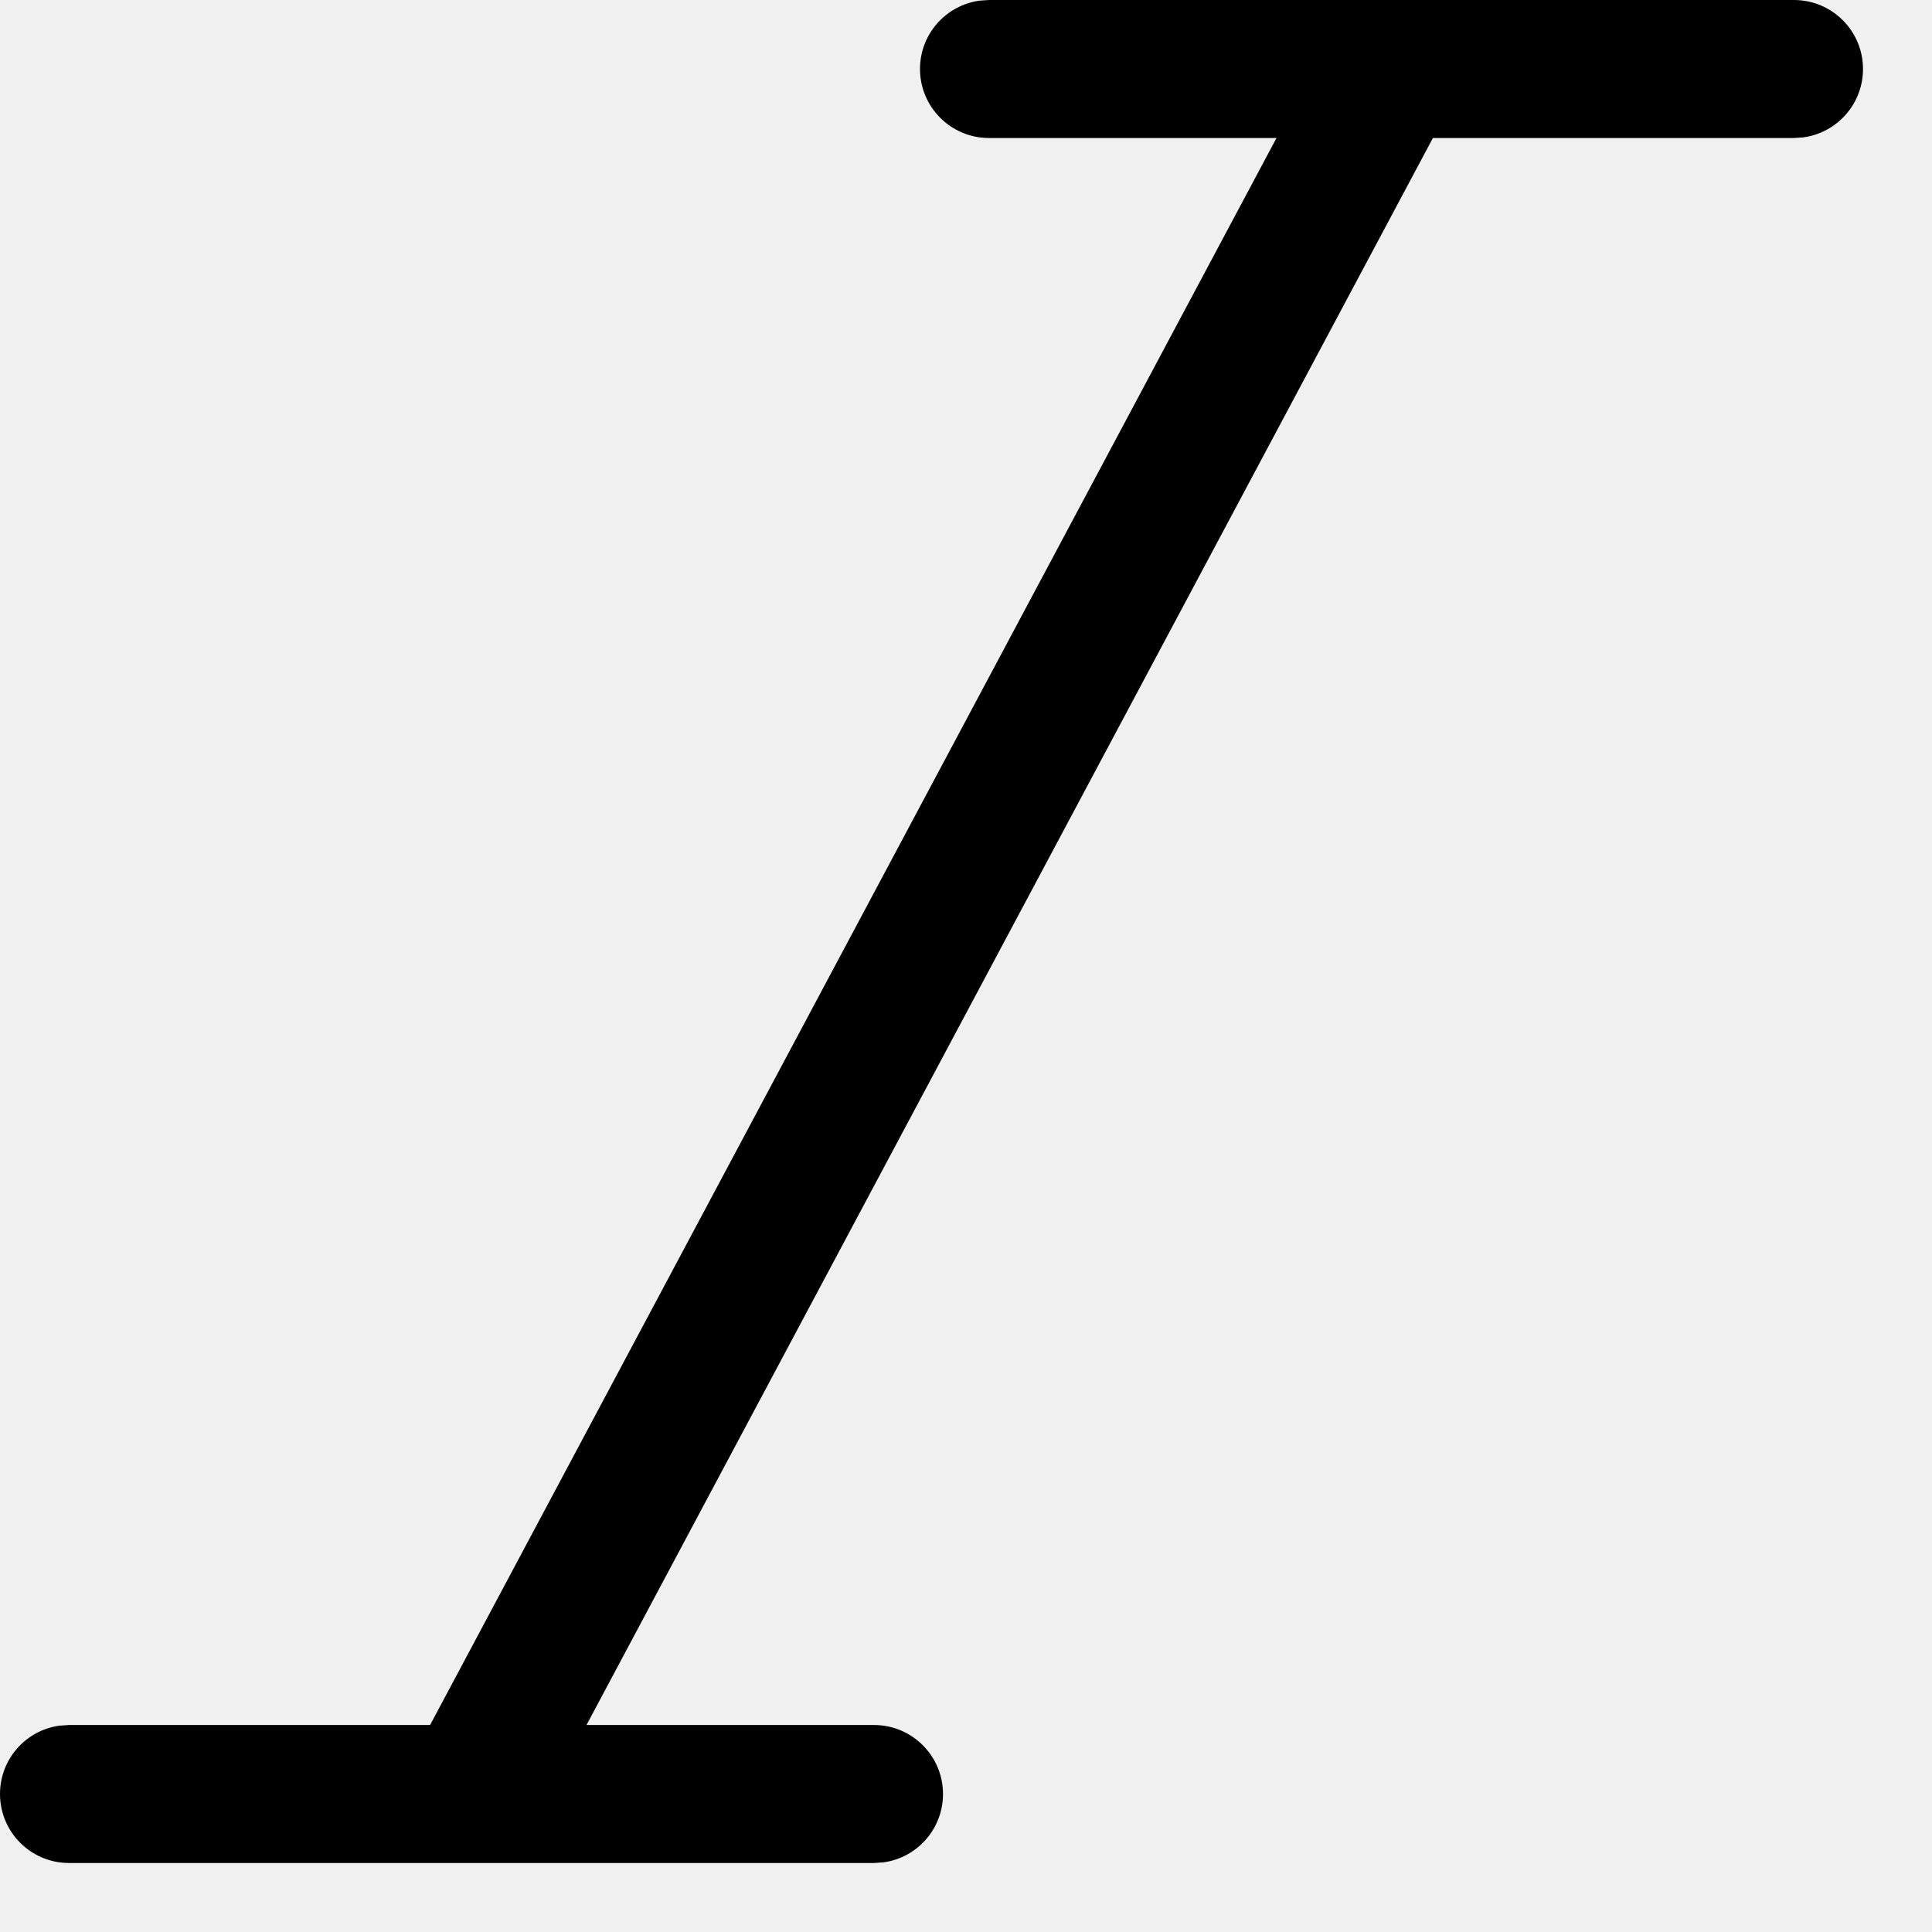
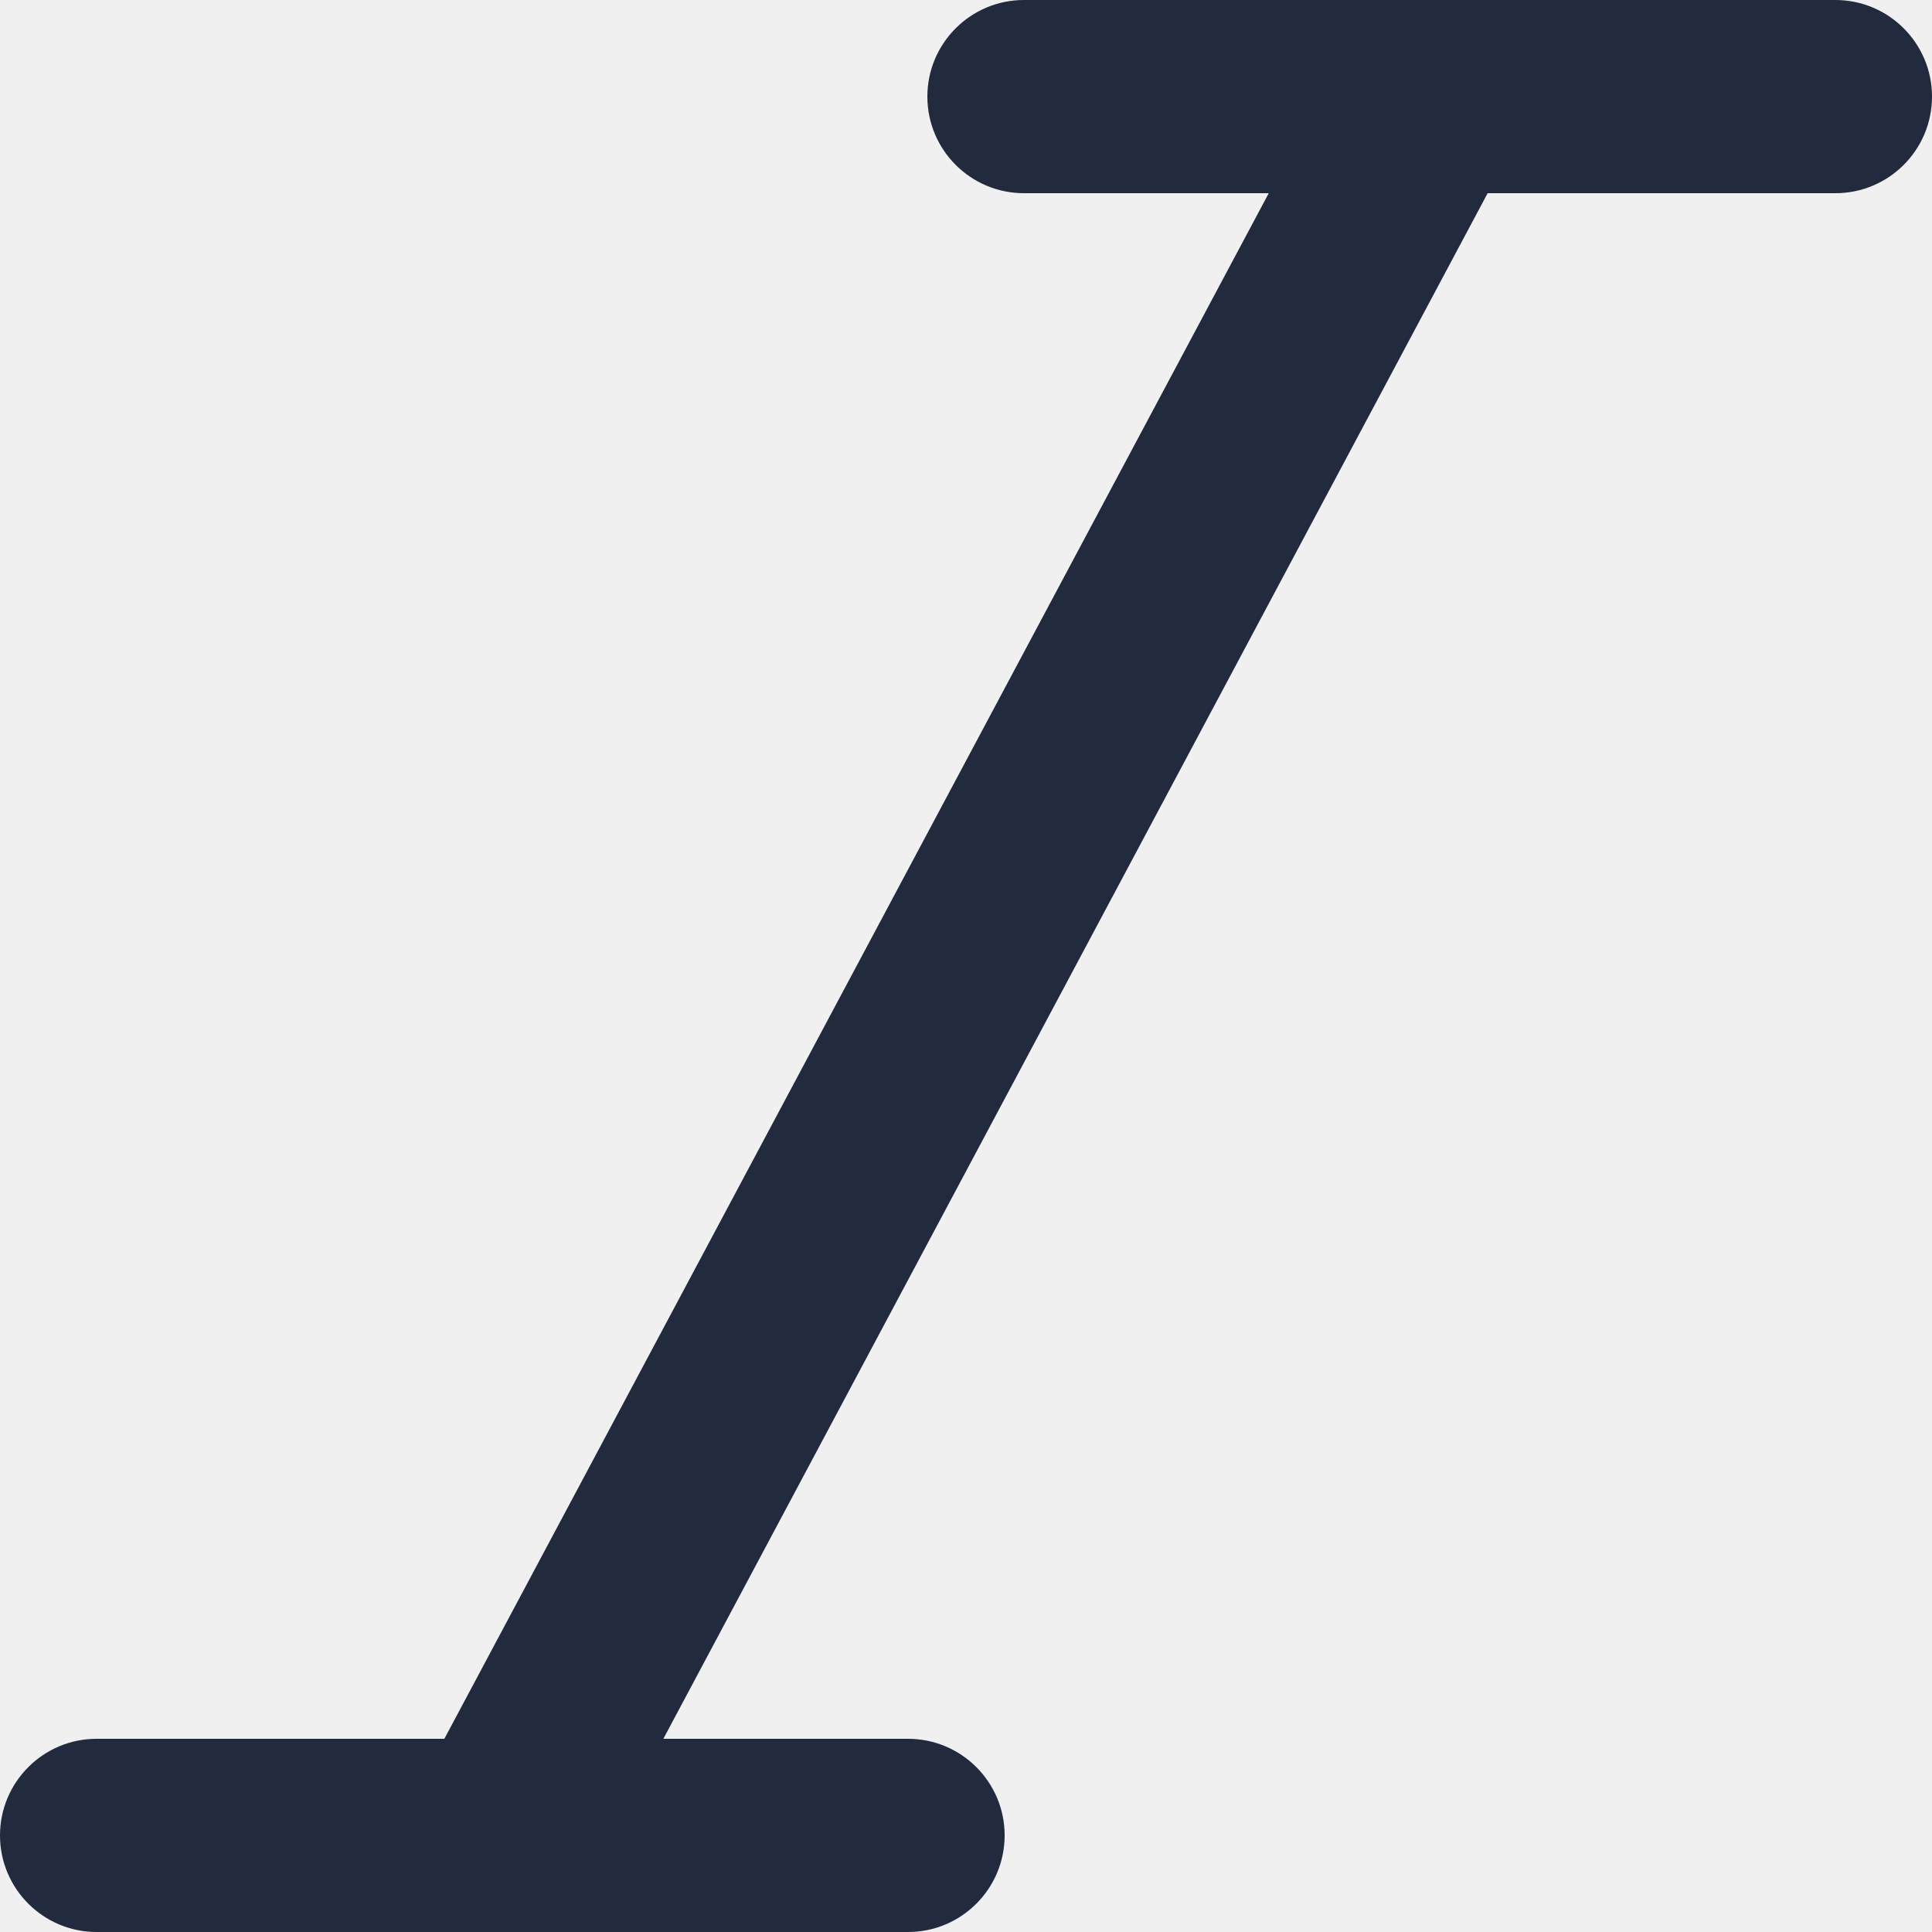
- <svg xmlns="http://www.w3.org/2000/svg" width="21" height="21" viewBox="0 0 21 21" fill="none">
-   <path fill-rule="evenodd" clip-rule="evenodd" d="M19.5 0C19.914 0 20.25 0.336 20.25 0.75C20.25 1.13 19.968 1.443 19.602 1.493L19.5 1.5H15.575L6.375 18.75H9.5C9.914 18.75 10.25 19.086 10.25 19.5C10.25 19.88 9.968 20.194 9.602 20.243L9.5 20.25H5.144C5.131 20.25 5.118 20.25 5.105 20.25H0.75C0.336 20.25 0 19.914 0 19.5C0 19.12 0.282 18.806 0.648 18.757L0.75 18.75H4.675L13.875 1.5H10.75C10.336 1.5 10 1.164 10 0.75C10 0.37 10.282 0.057 10.648 0.007L10.75 0H15.126H19.5Z" fill="black" />
+ <svg xmlns="http://www.w3.org/2000/svg" width="20" height="20" viewBox="0 0 20 20" fill="none">
+   <g clip-path="url(#clip0_8377_93575)">
+     <path fill-rule="evenodd" clip-rule="evenodd" d="M14.801 0H19C19.552 0 20 0.448 20 1C20 1.552 19.552 2 19 2H15.4L6.867 18H9.4C9.952 18 10.4 18.448 10.4 19C10.4 19.552 9.952 20 9.4 20H5.221C5.207 20 5.192 20 5.178 20H1C0.448 20 0 19.552 0 19C0 18.448 0.448 18 1 18H4.6L13.134 2H10.6C10.048 2 9.6 1.552 9.6 1C9.6 0.448 10.048 0 10.6 0H14.801C14.801 0 14.801 0 14.801 0Z" fill="#212B3D" />
+   </g>
+   <defs>
+     <clipPath id="clip0_8377_93575">
+       <rect width="20" height="20" fill="white" />
+     </clipPath>
+   </defs>
</svg>
